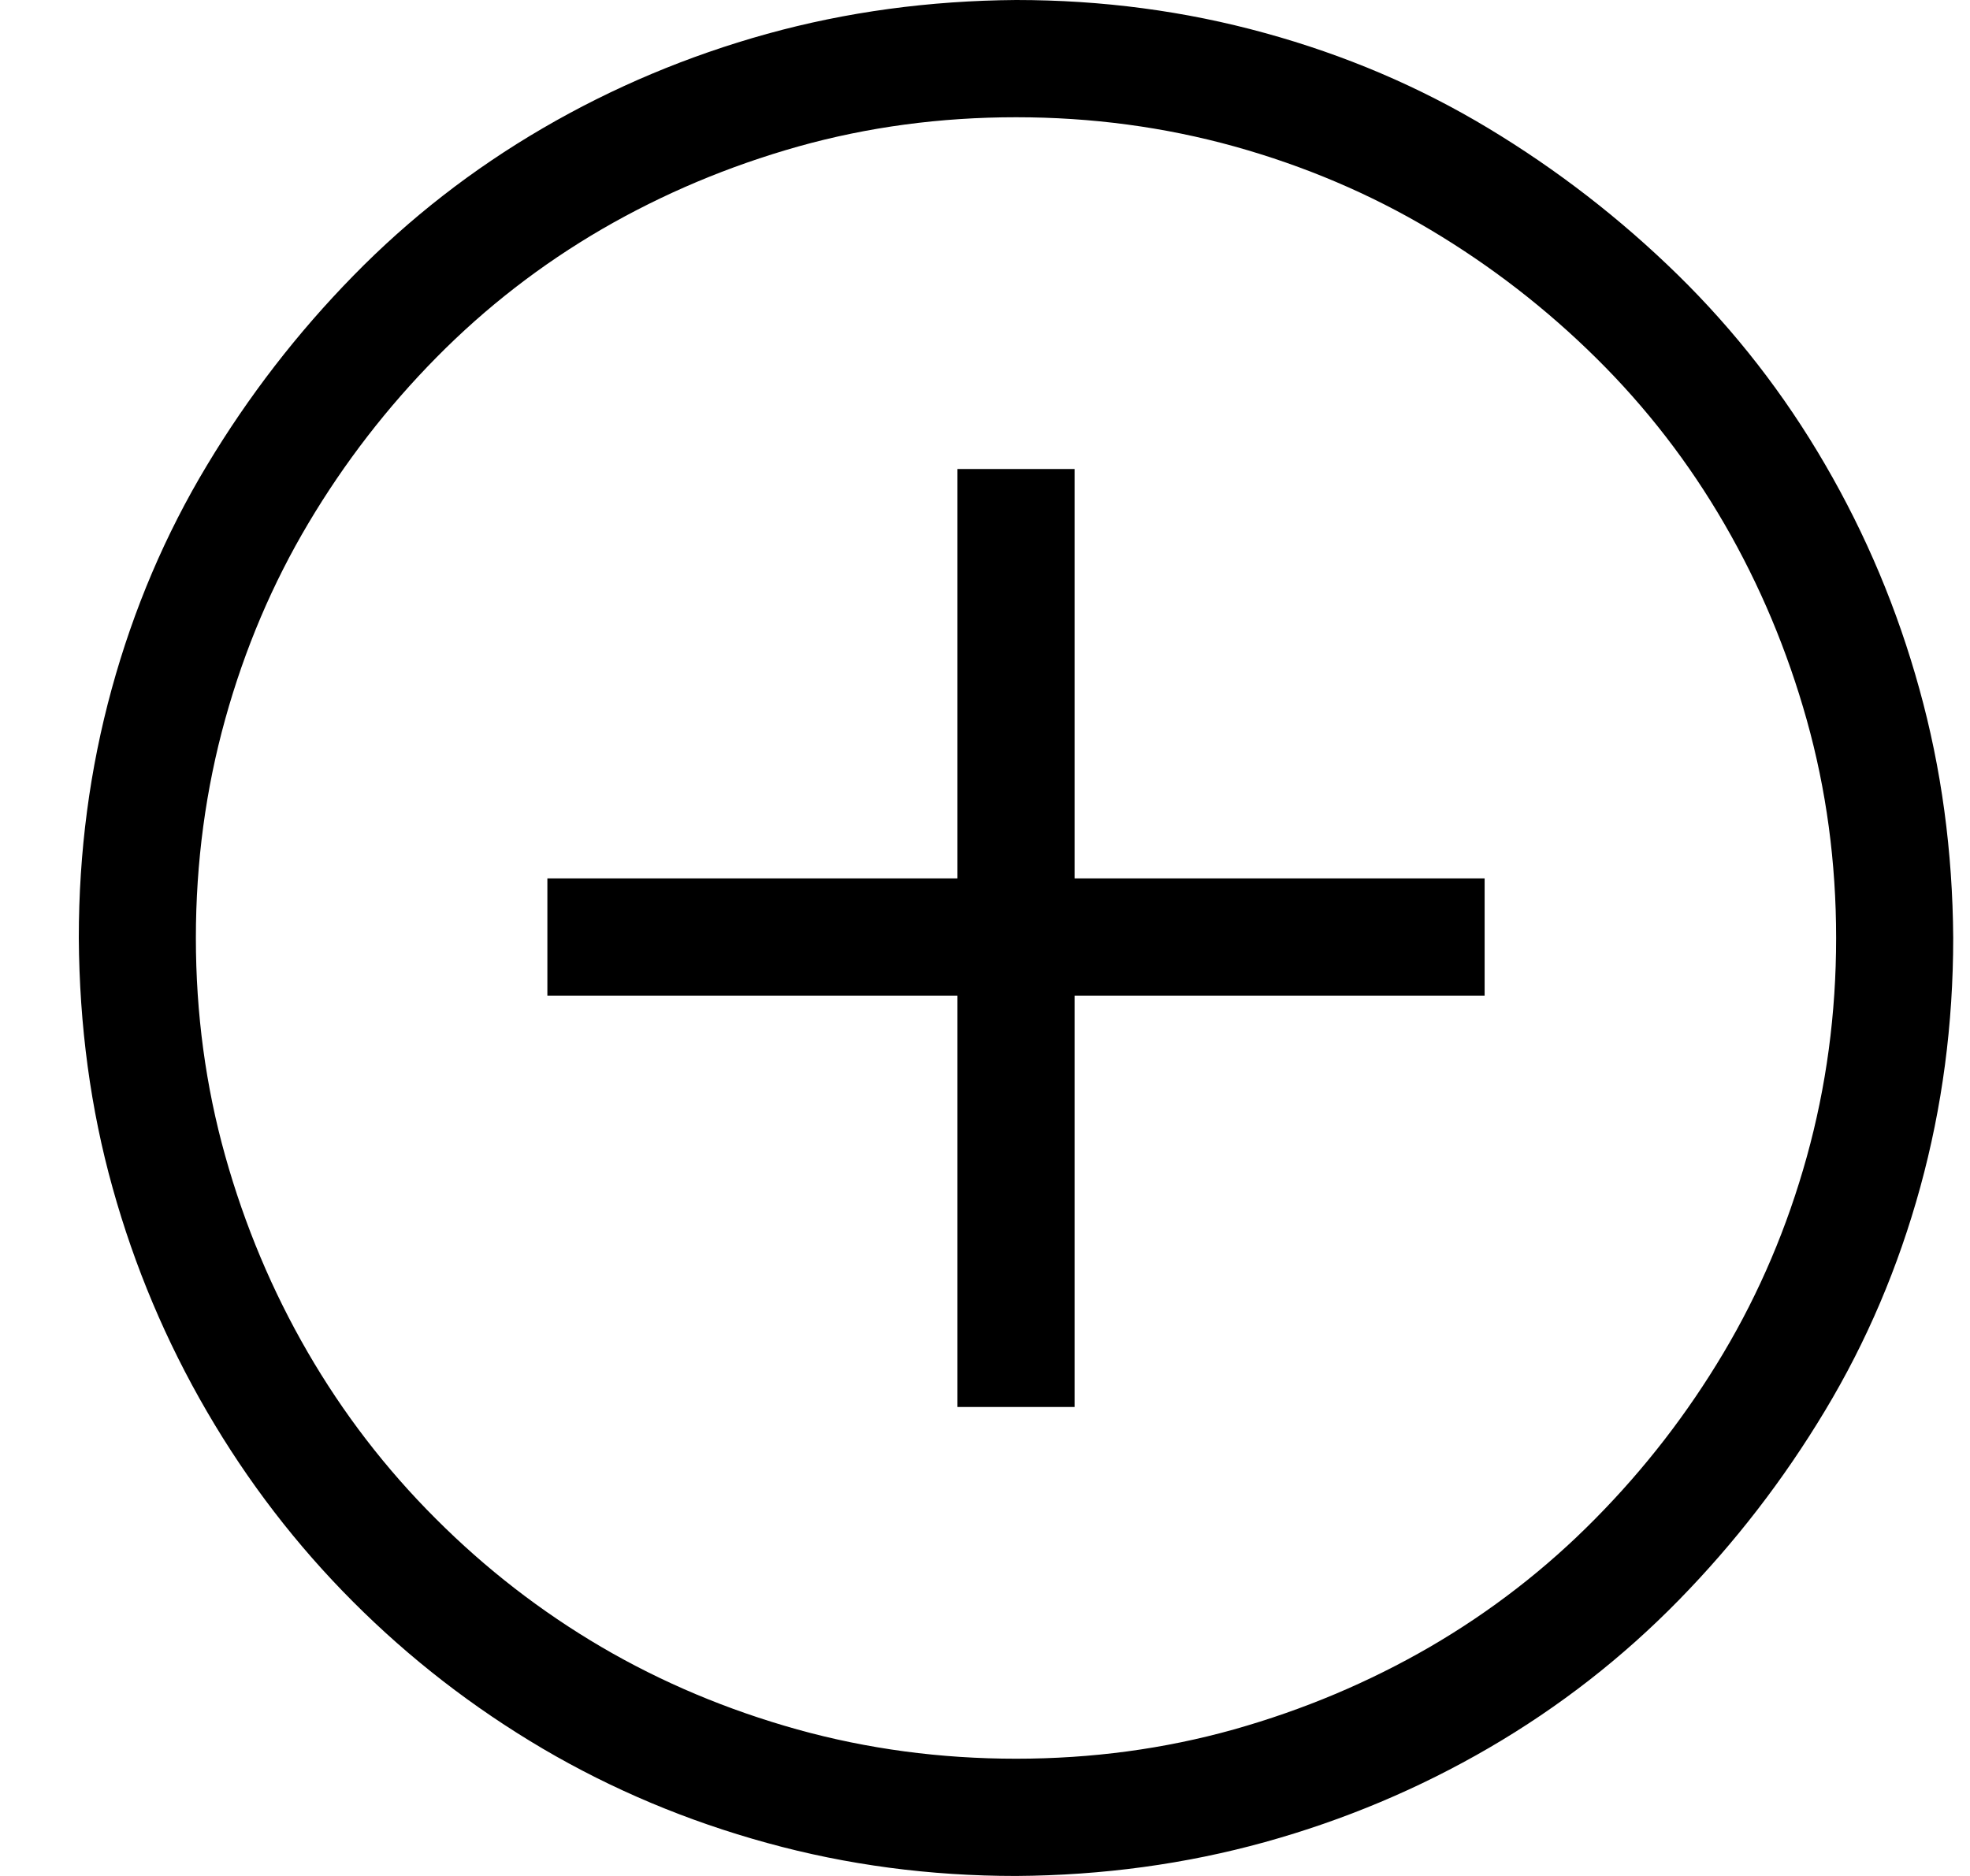
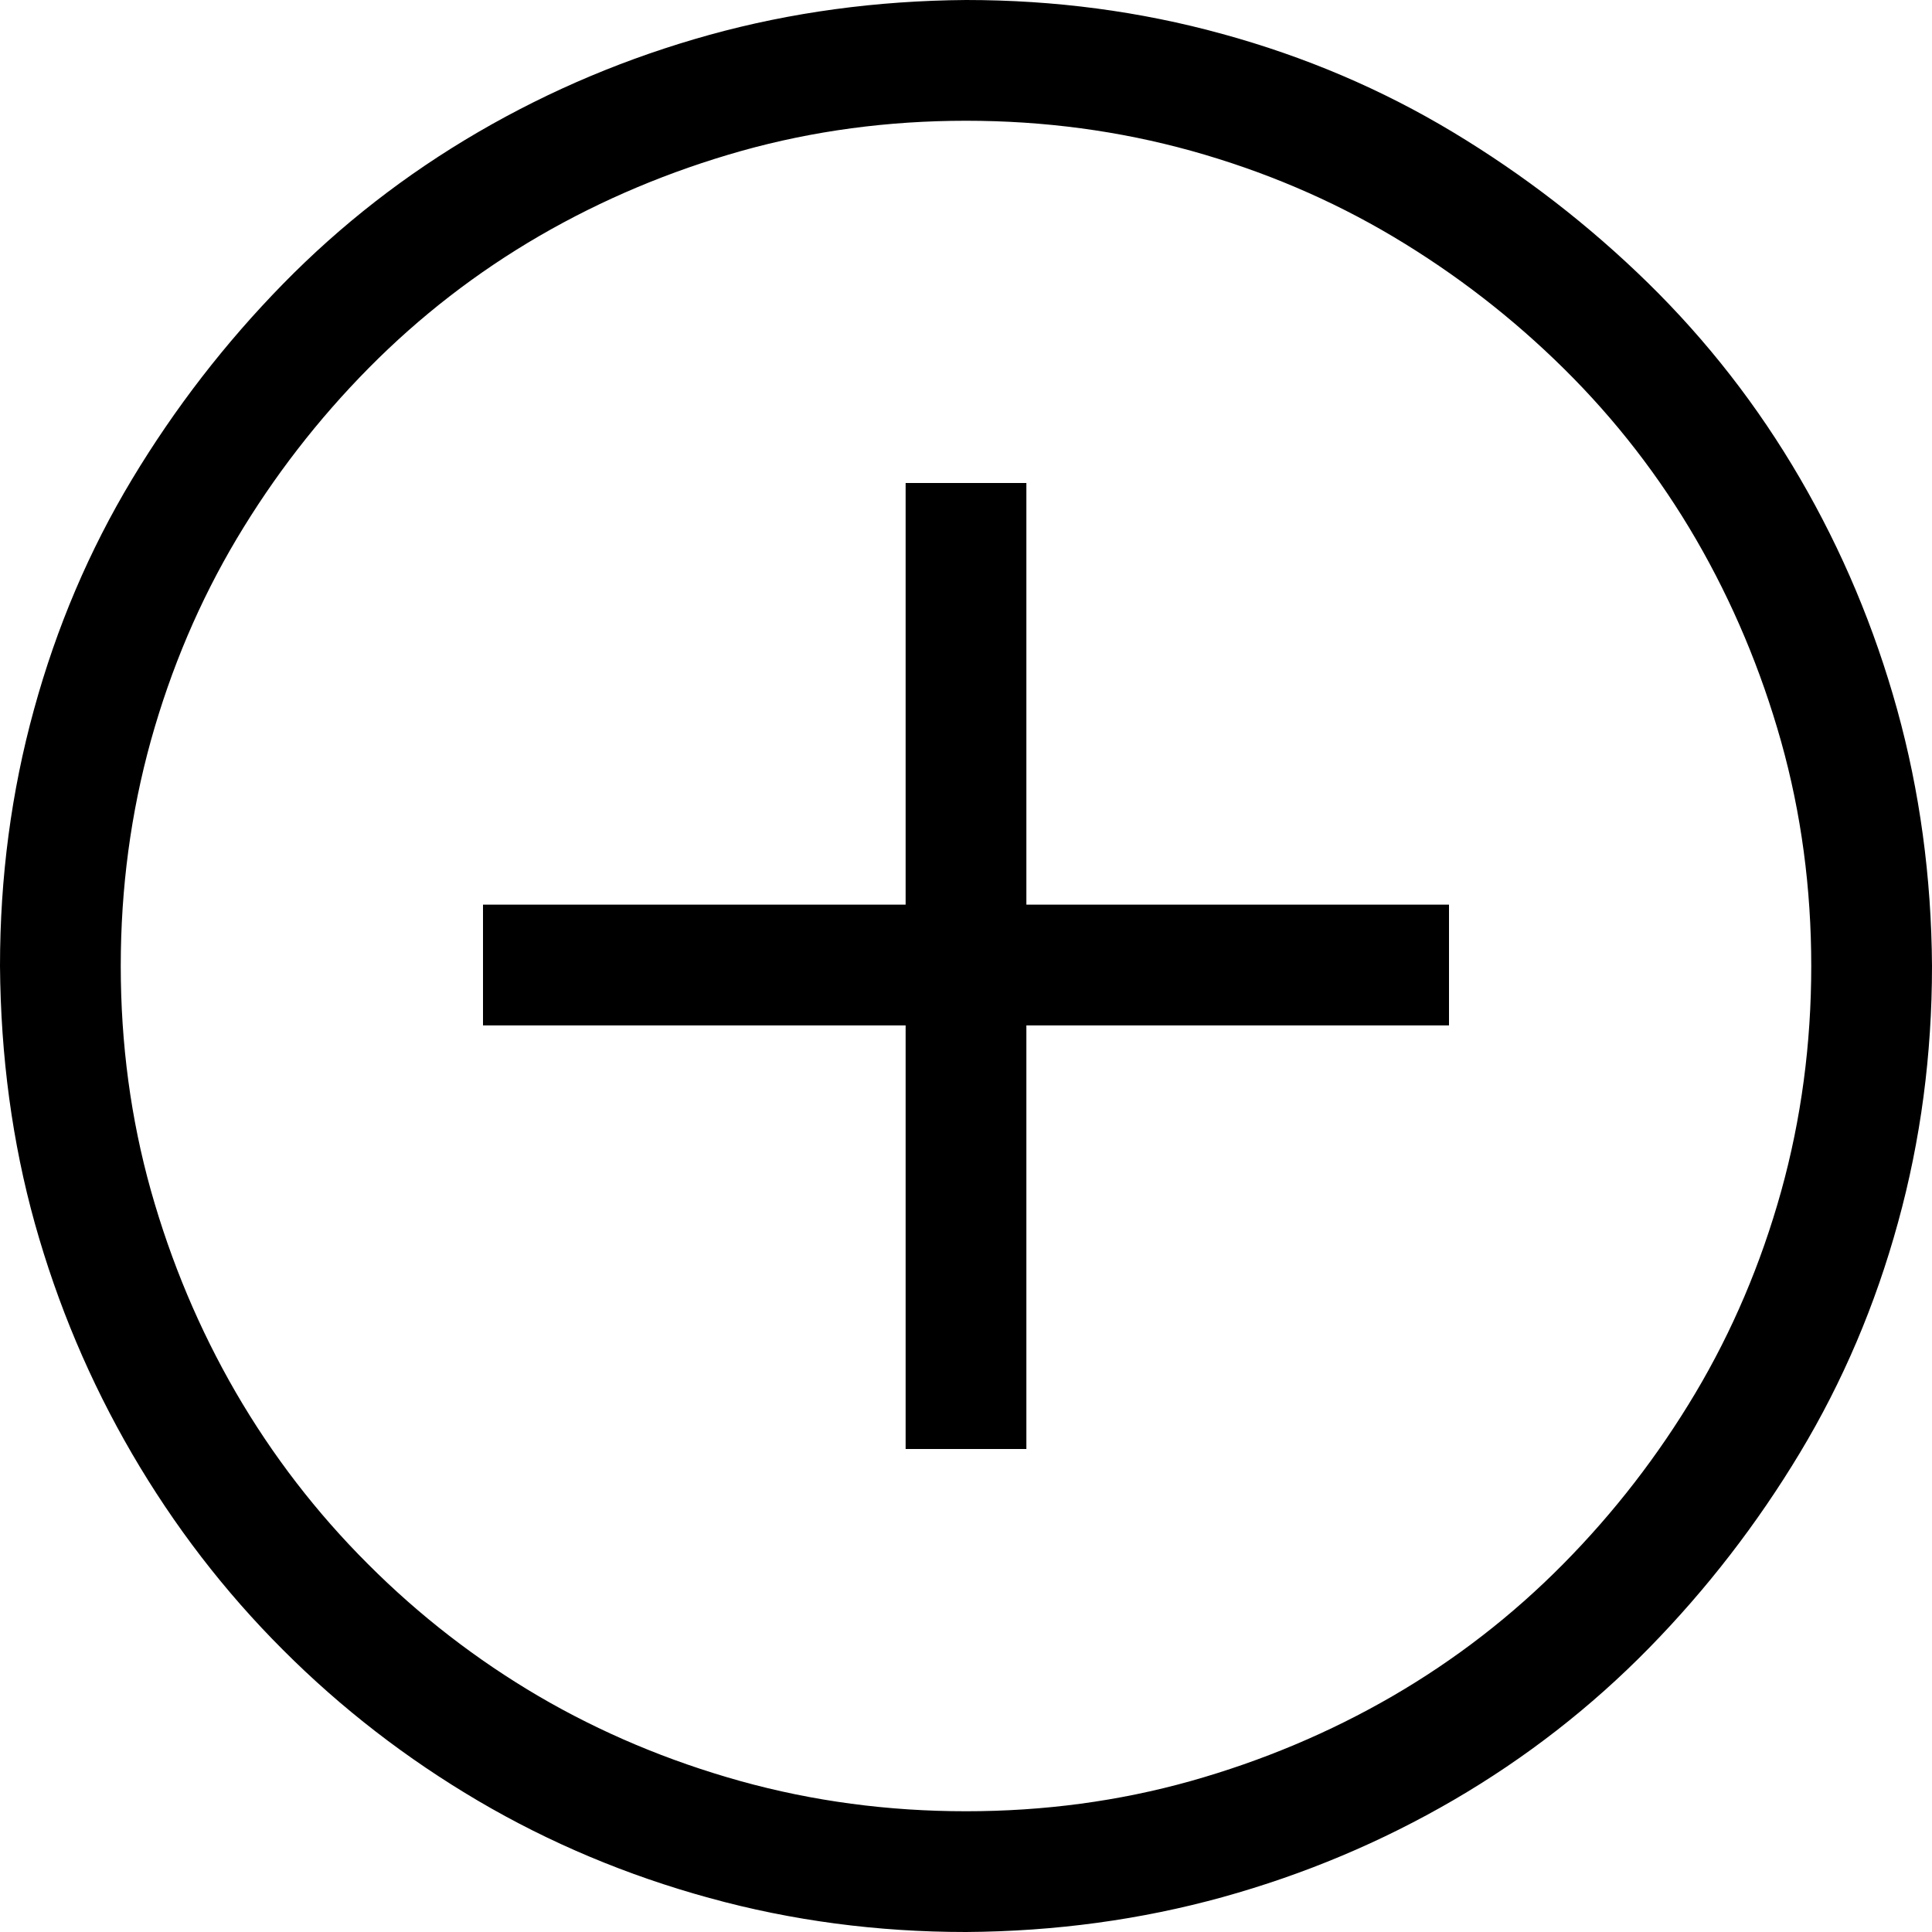
- <svg xmlns="http://www.w3.org/2000/svg" width="21" height="20" viewBox="0 0 21 20">
-   <path d="M10.831 0C11.748 0 12.632 0.117 13.484 0.352C14.336 0.586 15.13 0.924 15.865 1.367C16.6 1.81 17.273 2.331 17.885 2.93C18.496 3.529 19.02 4.202 19.455 4.951C19.891 5.7 20.226 6.497 20.46 7.344C20.695 8.19 20.815 9.076 20.821 10C20.821 10.918 20.704 11.803 20.47 12.656C20.236 13.509 19.898 14.303 19.455 15.039C19.013 15.775 18.493 16.449 17.894 17.061C17.296 17.672 16.623 18.197 15.875 18.633C15.127 19.069 14.33 19.404 13.484 19.639C12.639 19.873 11.754 19.994 10.831 20C9.913 20 9.029 19.883 8.177 19.648C7.325 19.414 6.528 19.079 5.786 18.643C5.045 18.206 4.372 17.686 3.767 17.08C3.162 16.475 2.641 15.797 2.206 15.049C1.77 14.3 1.435 13.506 1.201 12.666C0.966 11.826 0.846 10.938 0.84 10C0.84 9.082 0.957 8.197 1.191 7.344C1.425 6.491 1.763 5.697 2.206 4.961C2.648 4.225 3.168 3.551 3.767 2.939C4.365 2.327 5.038 1.803 5.786 1.367C6.534 0.931 7.331 0.596 8.177 0.361C9.022 0.127 9.907 0.007 10.831 0ZM10.831 18.75C11.637 18.75 12.411 18.646 13.153 18.438C13.894 18.229 14.59 17.936 15.241 17.559C15.891 17.181 16.48 16.725 17.006 16.191C17.533 15.658 17.989 15.068 18.372 14.424C18.756 13.779 19.052 13.083 19.26 12.334C19.468 11.585 19.573 10.807 19.573 10C19.573 9.193 19.468 8.418 19.26 7.676C19.052 6.934 18.759 6.237 18.382 5.586C18.005 4.935 17.55 4.346 17.016 3.818C16.483 3.291 15.894 2.835 15.25 2.451C14.606 2.067 13.91 1.771 13.162 1.562C12.414 1.354 11.637 1.25 10.831 1.25C10.024 1.25 9.25 1.354 8.508 1.562C7.767 1.771 7.071 2.064 6.42 2.441C5.77 2.819 5.181 3.275 4.654 3.809C4.128 4.342 3.672 4.932 3.289 5.576C2.905 6.221 2.609 6.917 2.401 7.666C2.193 8.415 2.088 9.193 2.088 10C2.088 10.807 2.193 11.582 2.401 12.324C2.609 13.066 2.902 13.763 3.279 14.414C3.656 15.065 4.111 15.658 4.645 16.191C5.178 16.725 5.767 17.181 6.411 17.559C7.055 17.936 7.751 18.229 8.499 18.438C9.247 18.646 10.024 18.75 10.831 18.75ZM11.455 9.365H15.826V10.615H11.455V15H10.206V10.615H5.835V9.365H10.206V5H11.455V9.365Z" />
+ <svg xmlns="http://www.w3.org/2000/svg" width="20" height="20" viewBox="0 0 20 20">
+   <path d="M10 0C10.918 0 11.803 0.117 12.656 0.352C13.509 0.586 14.303 0.924 15.039 1.367C15.775 1.81 16.449 2.331 17.061 2.93C17.672 3.529 18.197 4.202 18.633 4.951C19.069 5.7 19.404 6.497 19.639 7.344C19.873 8.19 19.994 9.076 20 10C20 10.918 19.883 11.803 19.648 12.656C19.414 13.509 19.076 14.303 18.633 15.039C18.19 15.775 17.669 16.449 17.07 17.061C16.471 17.672 15.797 18.197 15.049 18.633C14.3 19.069 13.503 19.404 12.656 19.639C11.81 19.873 10.924 19.994 10 20C9.082 20 8.197 19.883 7.344 19.648C6.491 19.414 5.693 19.079 4.951 18.643C4.209 18.206 3.535 17.686 2.93 17.08C2.324 16.475 1.803 15.797 1.367 15.049C0.931 14.3 0.596 13.506 0.361 12.666C0.127 11.826 0.007 10.938 0 10C0 9.082 0.117 8.197 0.352 7.344C0.586 6.491 0.924 5.697 1.367 4.961C1.81 4.225 2.331 3.551 2.93 2.939C3.529 2.327 4.202 1.803 4.951 1.367C5.7 0.931 6.497 0.596 7.344 0.361C8.19 0.127 9.076 0.007 10 0ZM10 18.75C10.807 18.75 11.582 18.646 12.324 18.438C13.066 18.229 13.763 17.936 14.414 17.559C15.065 17.181 15.654 16.725 16.182 16.191C16.709 15.658 17.165 15.068 17.549 14.424C17.933 13.779 18.229 13.083 18.438 12.334C18.646 11.585 18.75 10.807 18.75 10C18.75 9.193 18.646 8.418 18.438 7.676C18.229 6.934 17.936 6.237 17.559 5.586C17.181 4.935 16.725 4.346 16.191 3.818C15.658 3.291 15.068 2.835 14.424 2.451C13.779 2.067 13.083 1.771 12.334 1.562C11.585 1.354 10.807 1.25 10 1.25C9.193 1.25 8.418 1.354 7.676 1.562C6.934 1.771 6.237 2.064 5.586 2.441C4.935 2.819 4.346 3.275 3.818 3.809C3.291 4.342 2.835 4.932 2.451 5.576C2.067 6.221 1.771 6.917 1.562 7.666C1.354 8.415 1.25 9.193 1.25 10C1.25 10.807 1.354 11.582 1.562 12.324C1.771 13.066 2.064 13.763 2.441 14.414C2.819 15.065 3.275 15.658 3.809 16.191C4.342 16.725 4.932 17.181 5.576 17.559C6.221 17.936 6.917 18.229 7.666 18.438C8.415 18.646 9.193 18.75 10 18.75ZM10.625 9.365H15V10.615H10.625V15H9.375V10.615H5V9.365H9.375V5H10.625V9.365Z" />
</svg>
